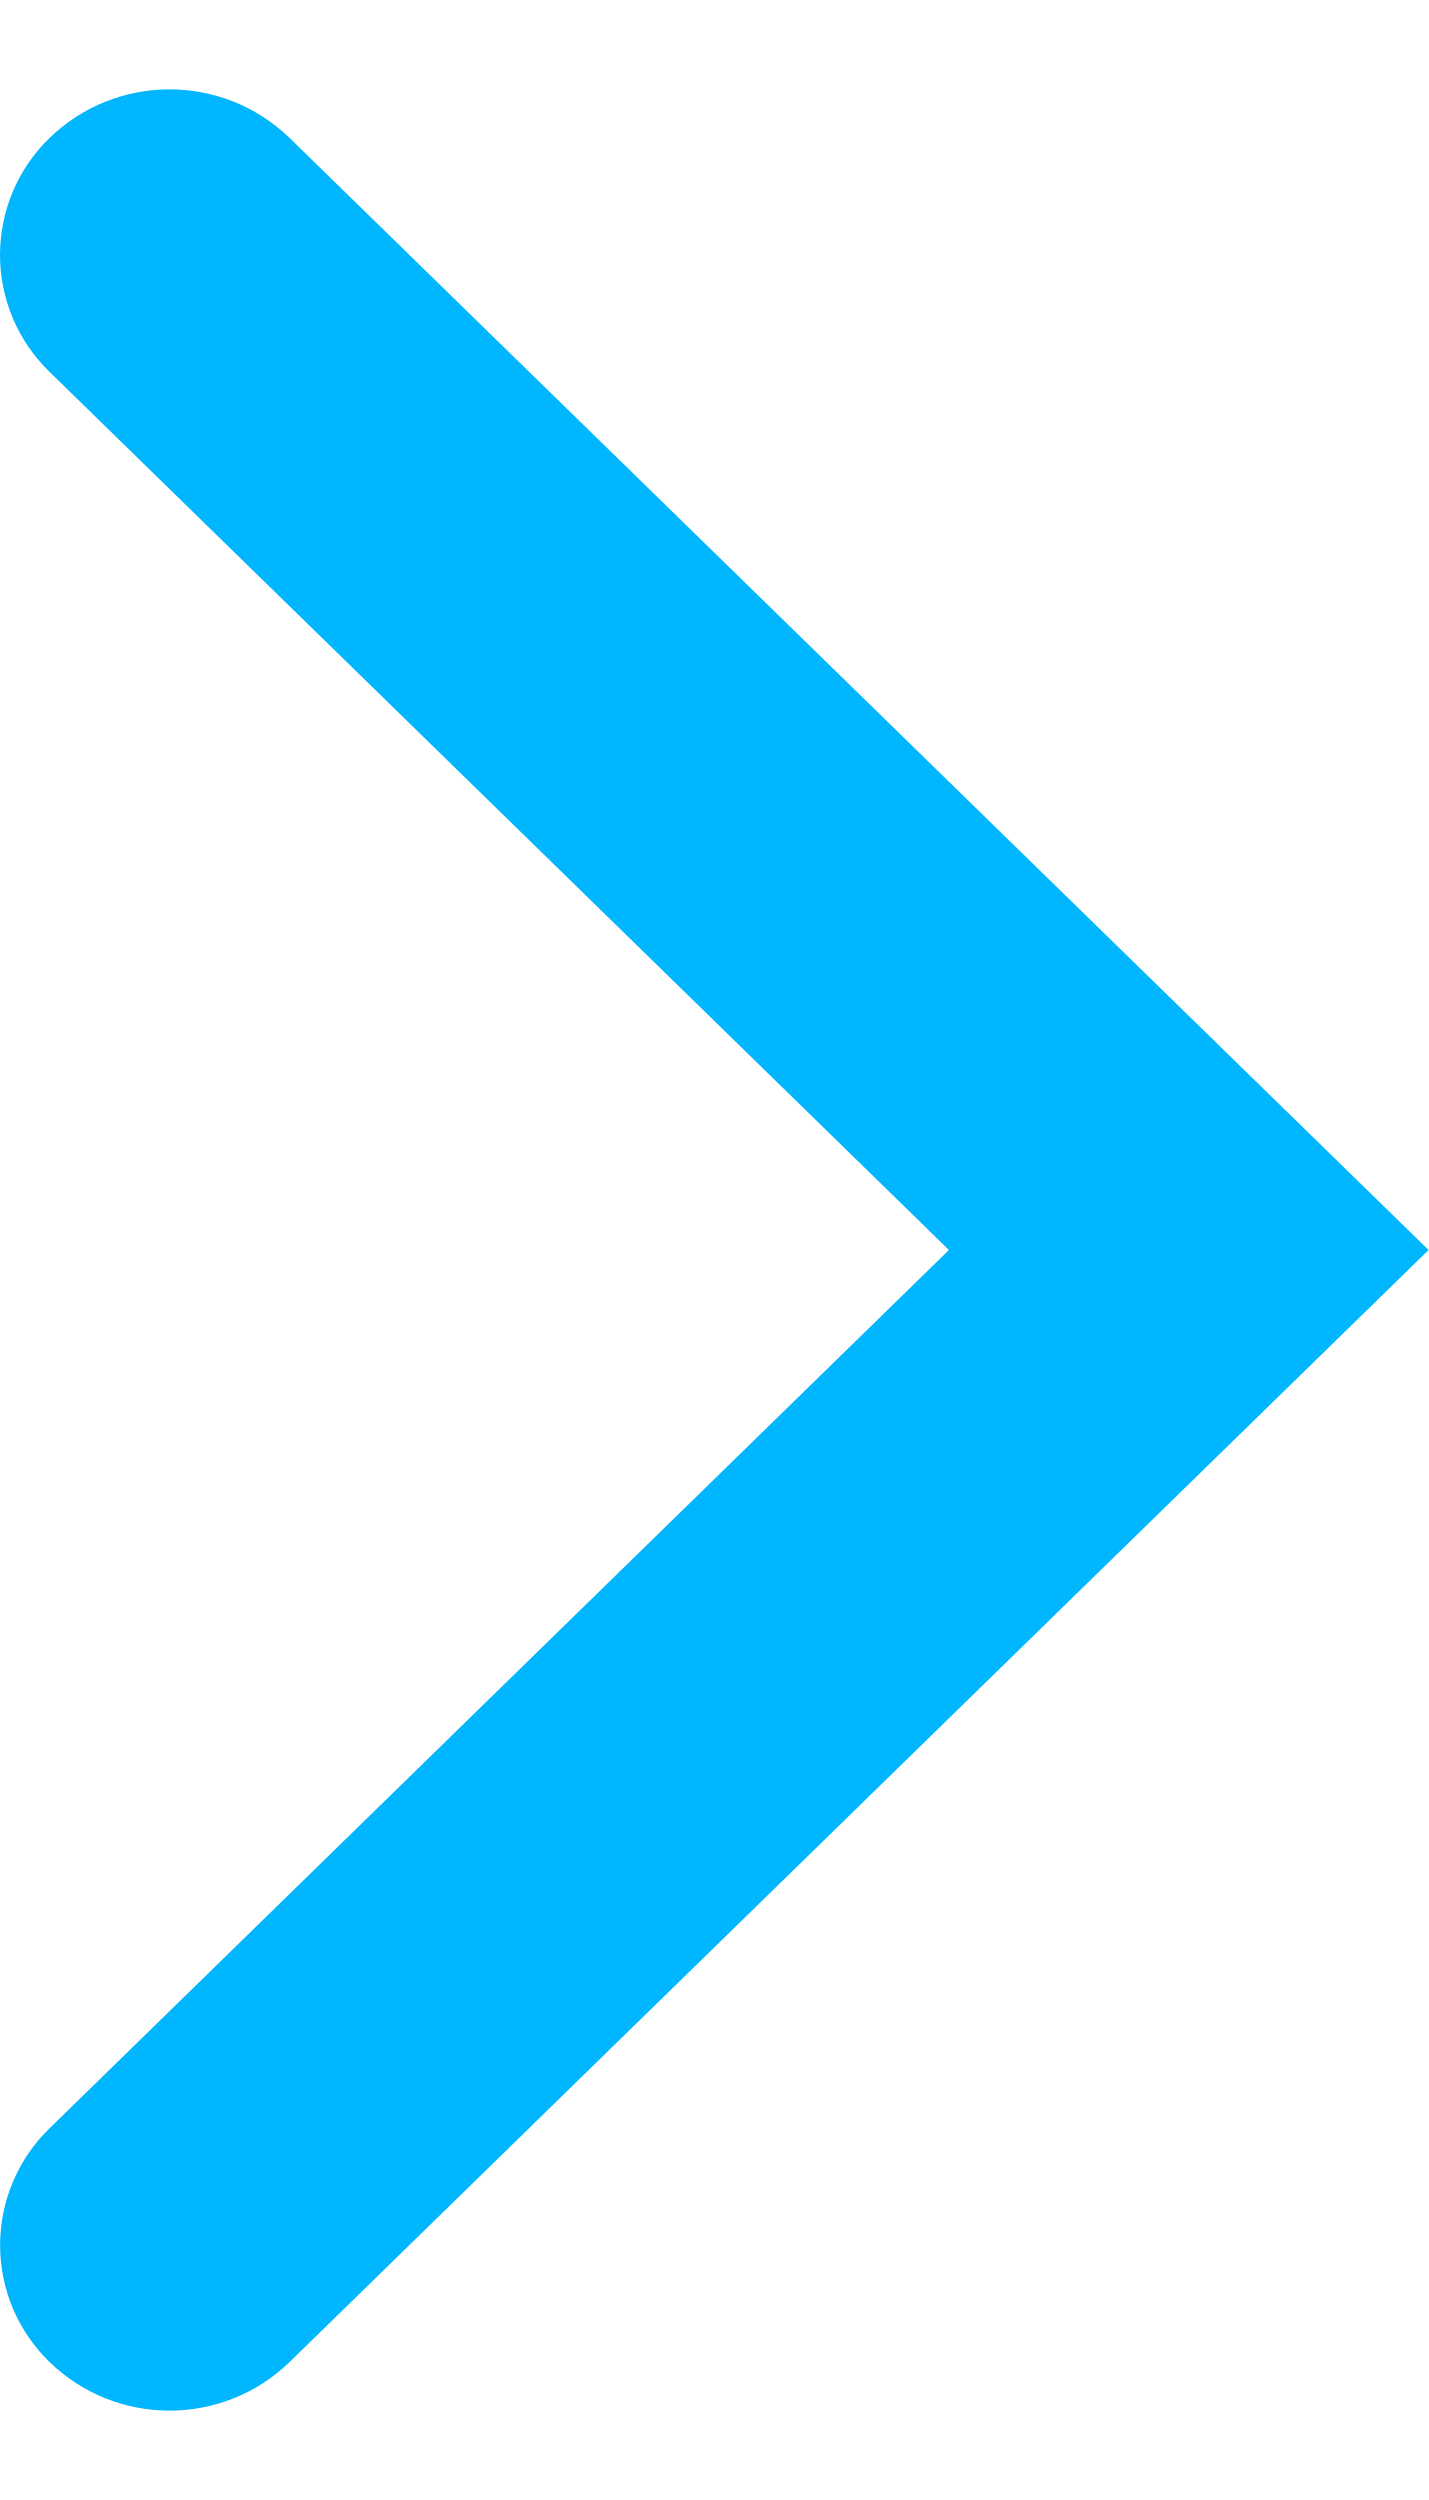
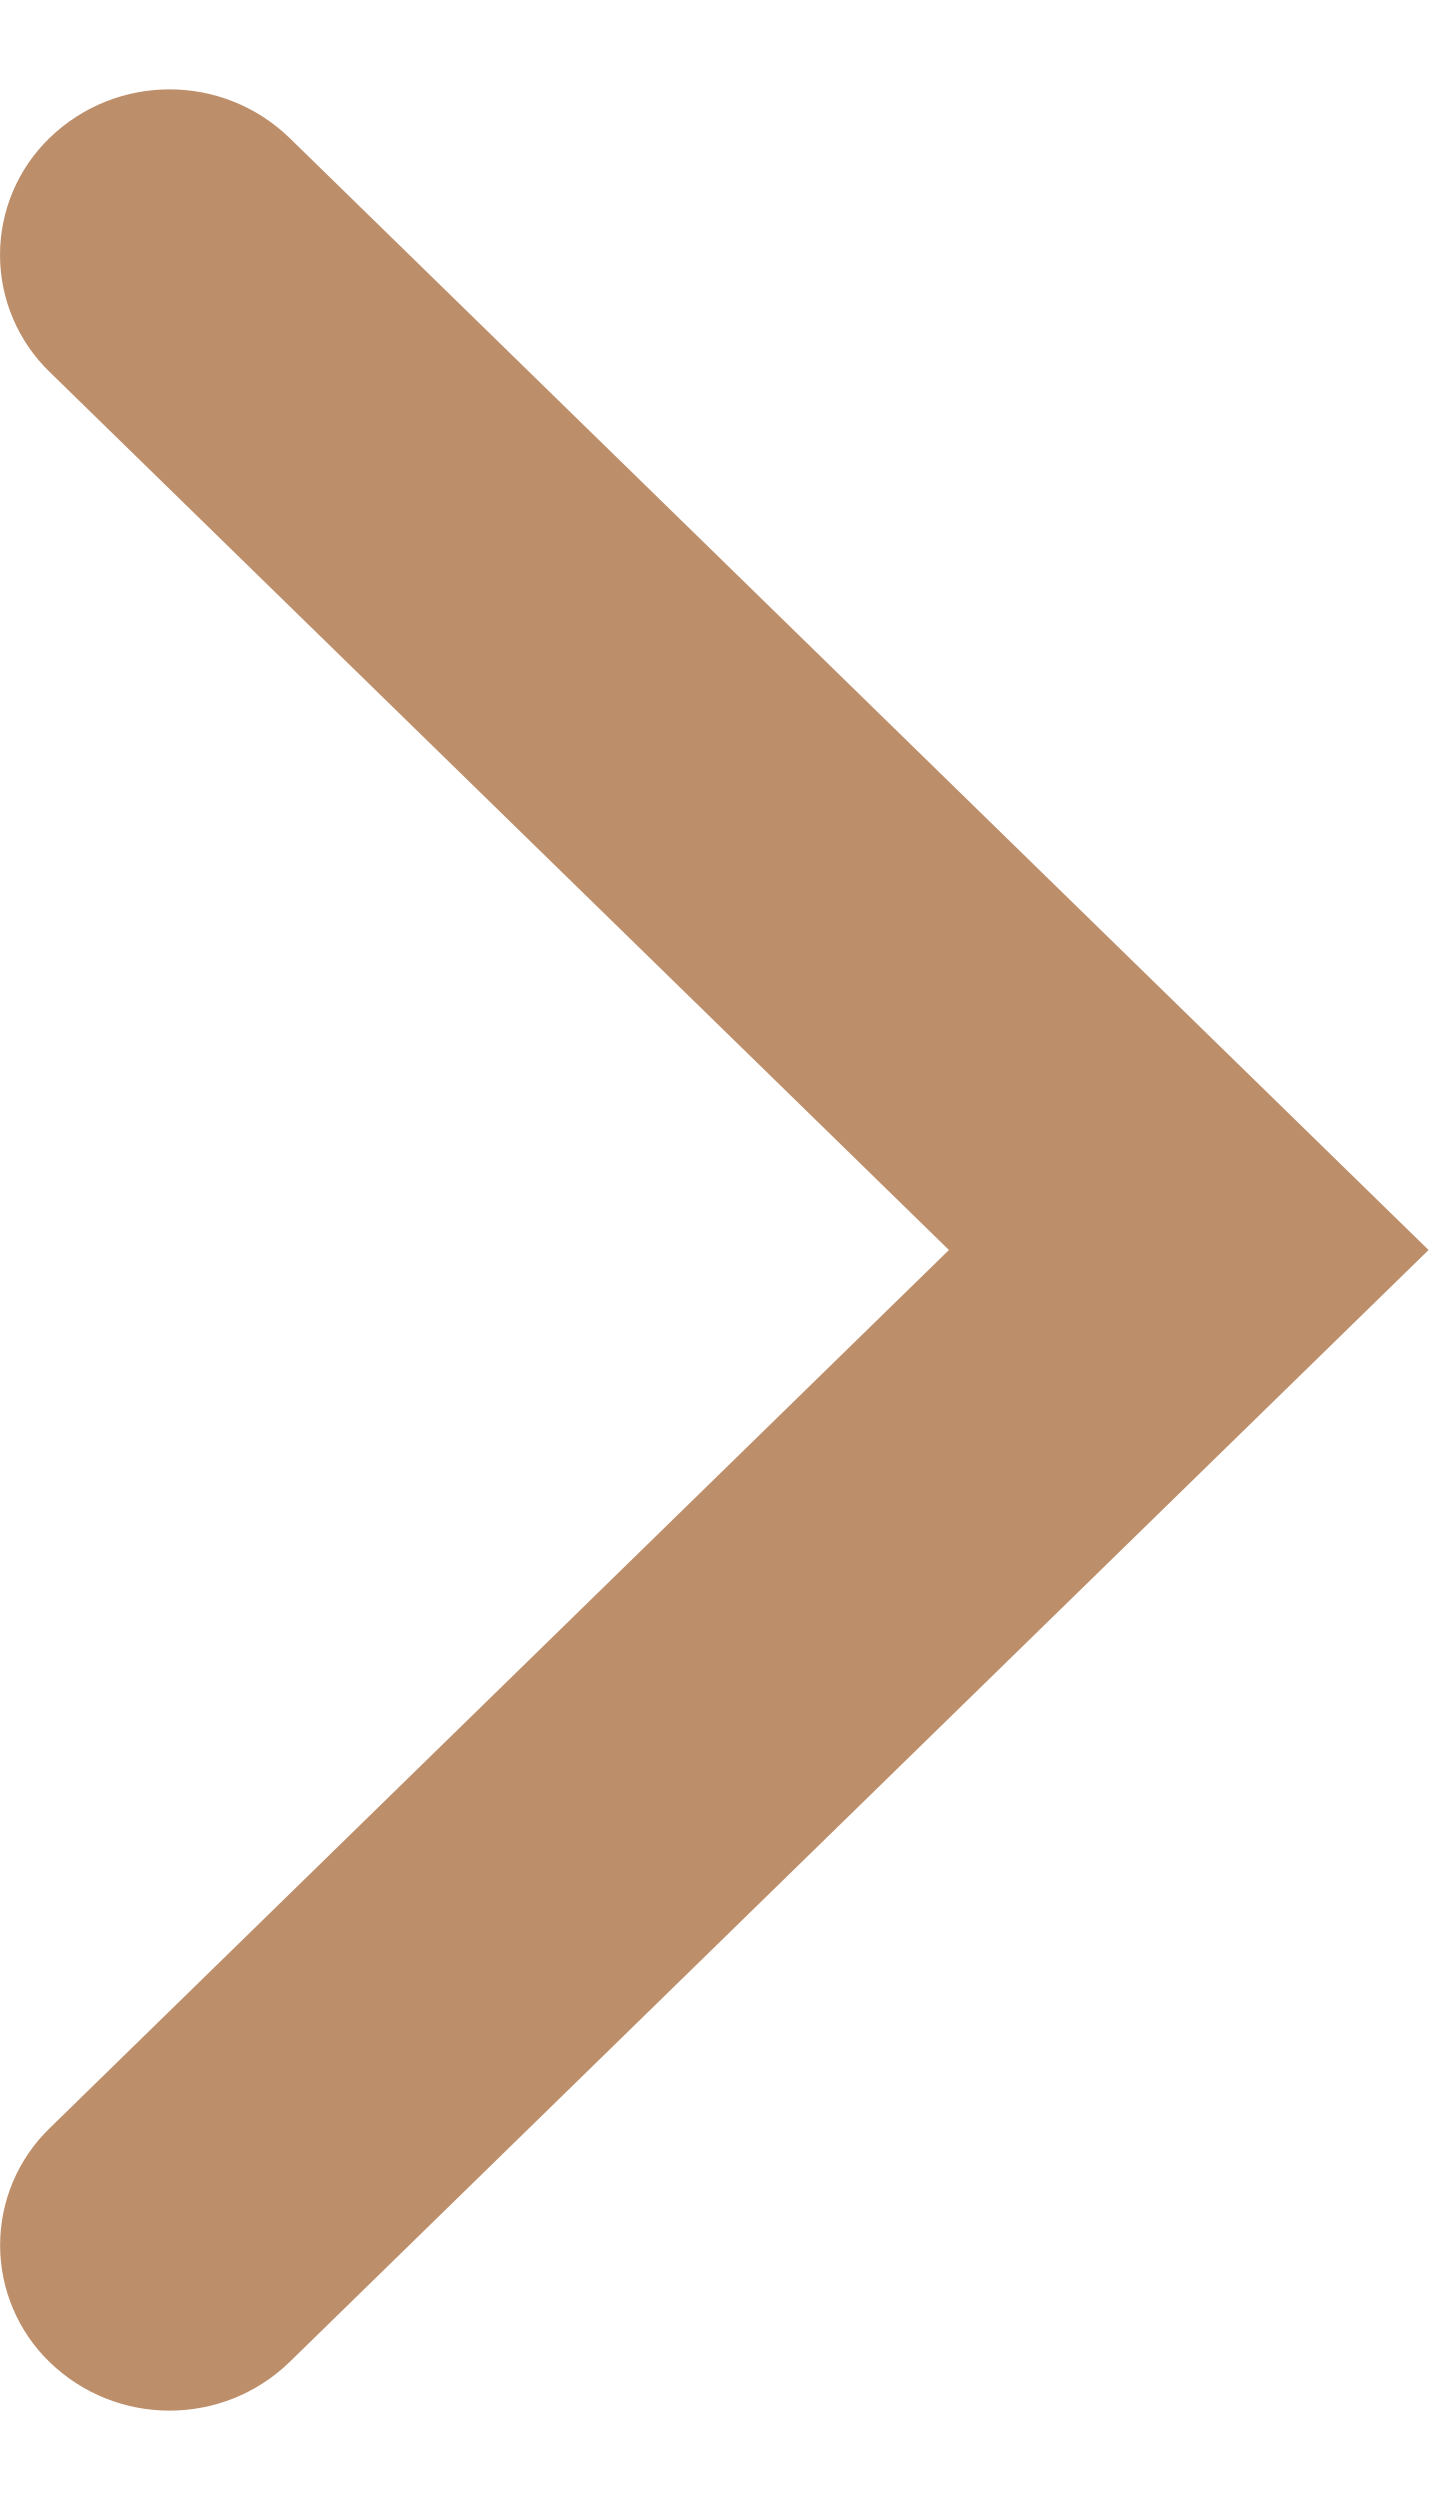
<svg xmlns="http://www.w3.org/2000/svg" width="8" height="14" viewBox="0 0 8 14">
  <g fill="none" fill-rule="evenodd">
    <path d="M0-5h8v24H0z" />
-     <path fill="#00B6FF" d="M8 7l-6.379 6.228a.966.966 0 0 1-1.343 0 .912.912 0 0 1 0-1.31L5.314 7 .278 2.083a.912.912 0 0 1 0-1.311.966.966 0 0 1 1.343 0L8 7z" />
+     <path fill="#bd8e6a" d="M8 7l-6.379 6.228a.966.966 0 0 1-1.343 0 .912.912 0 0 1 0-1.31L5.314 7 .278 2.083a.912.912 0 0 1 0-1.311.966.966 0 0 1 1.343 0L8 7z" />
  </g>
</svg>
